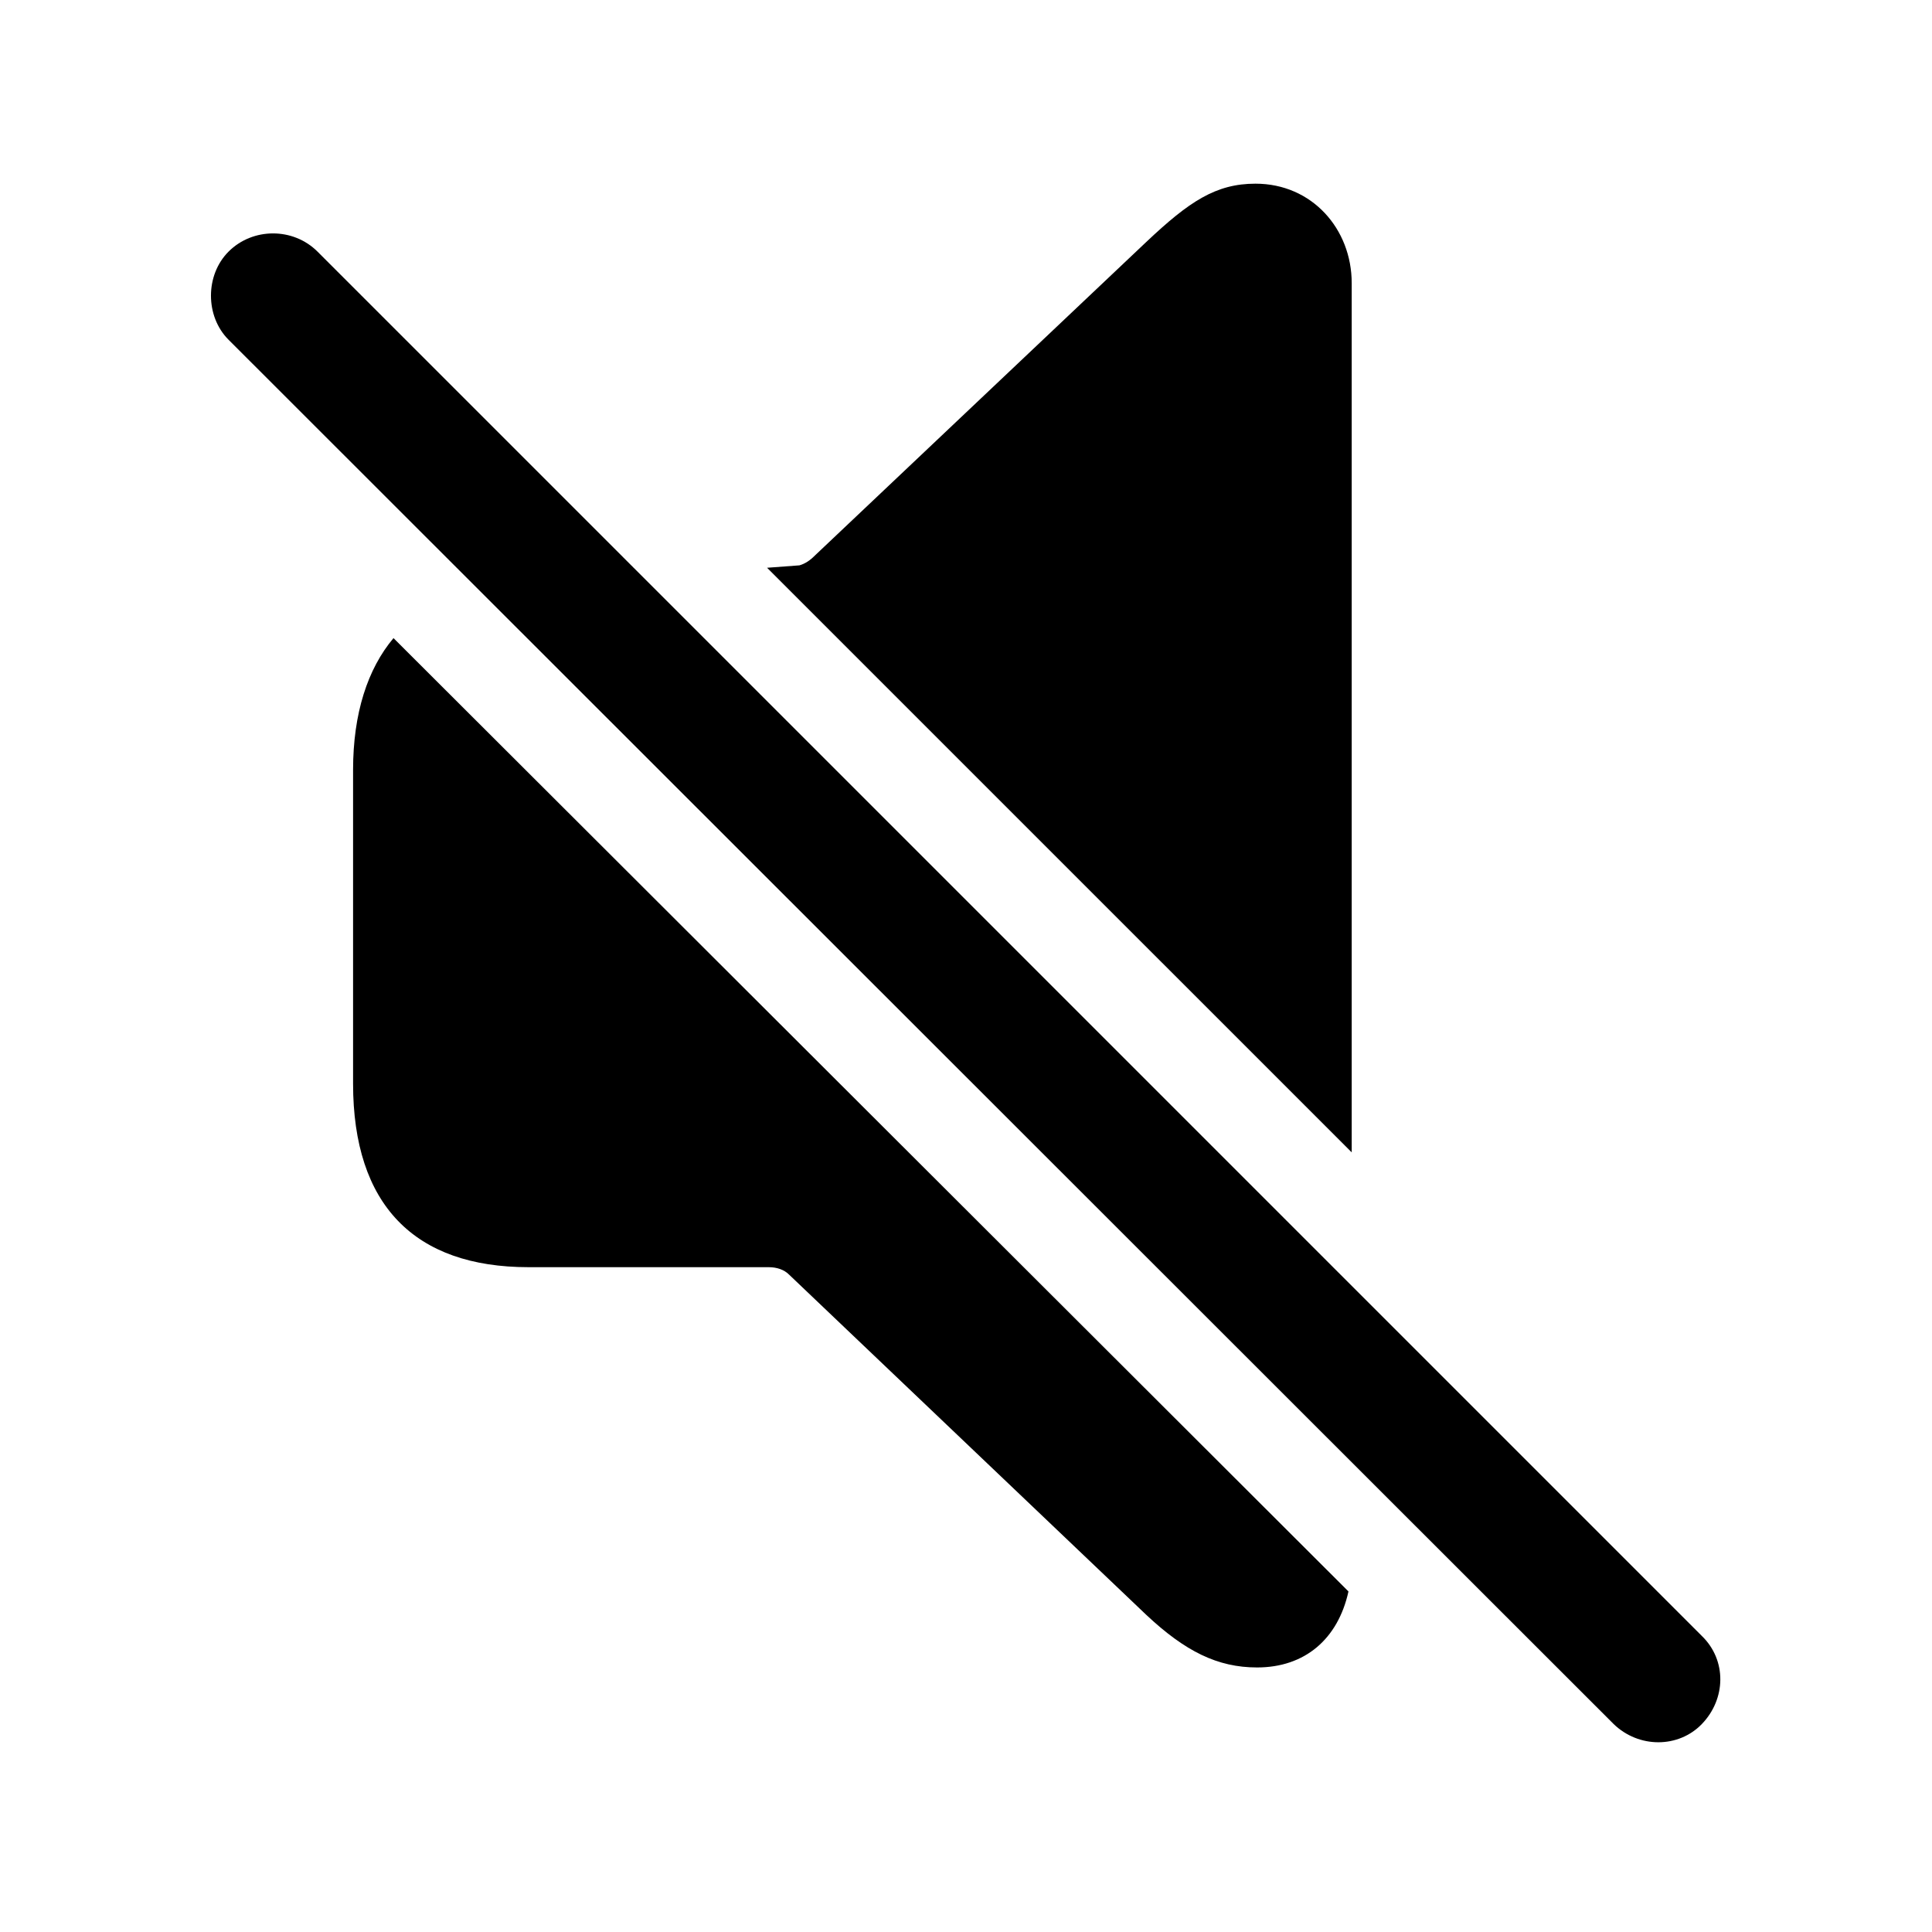
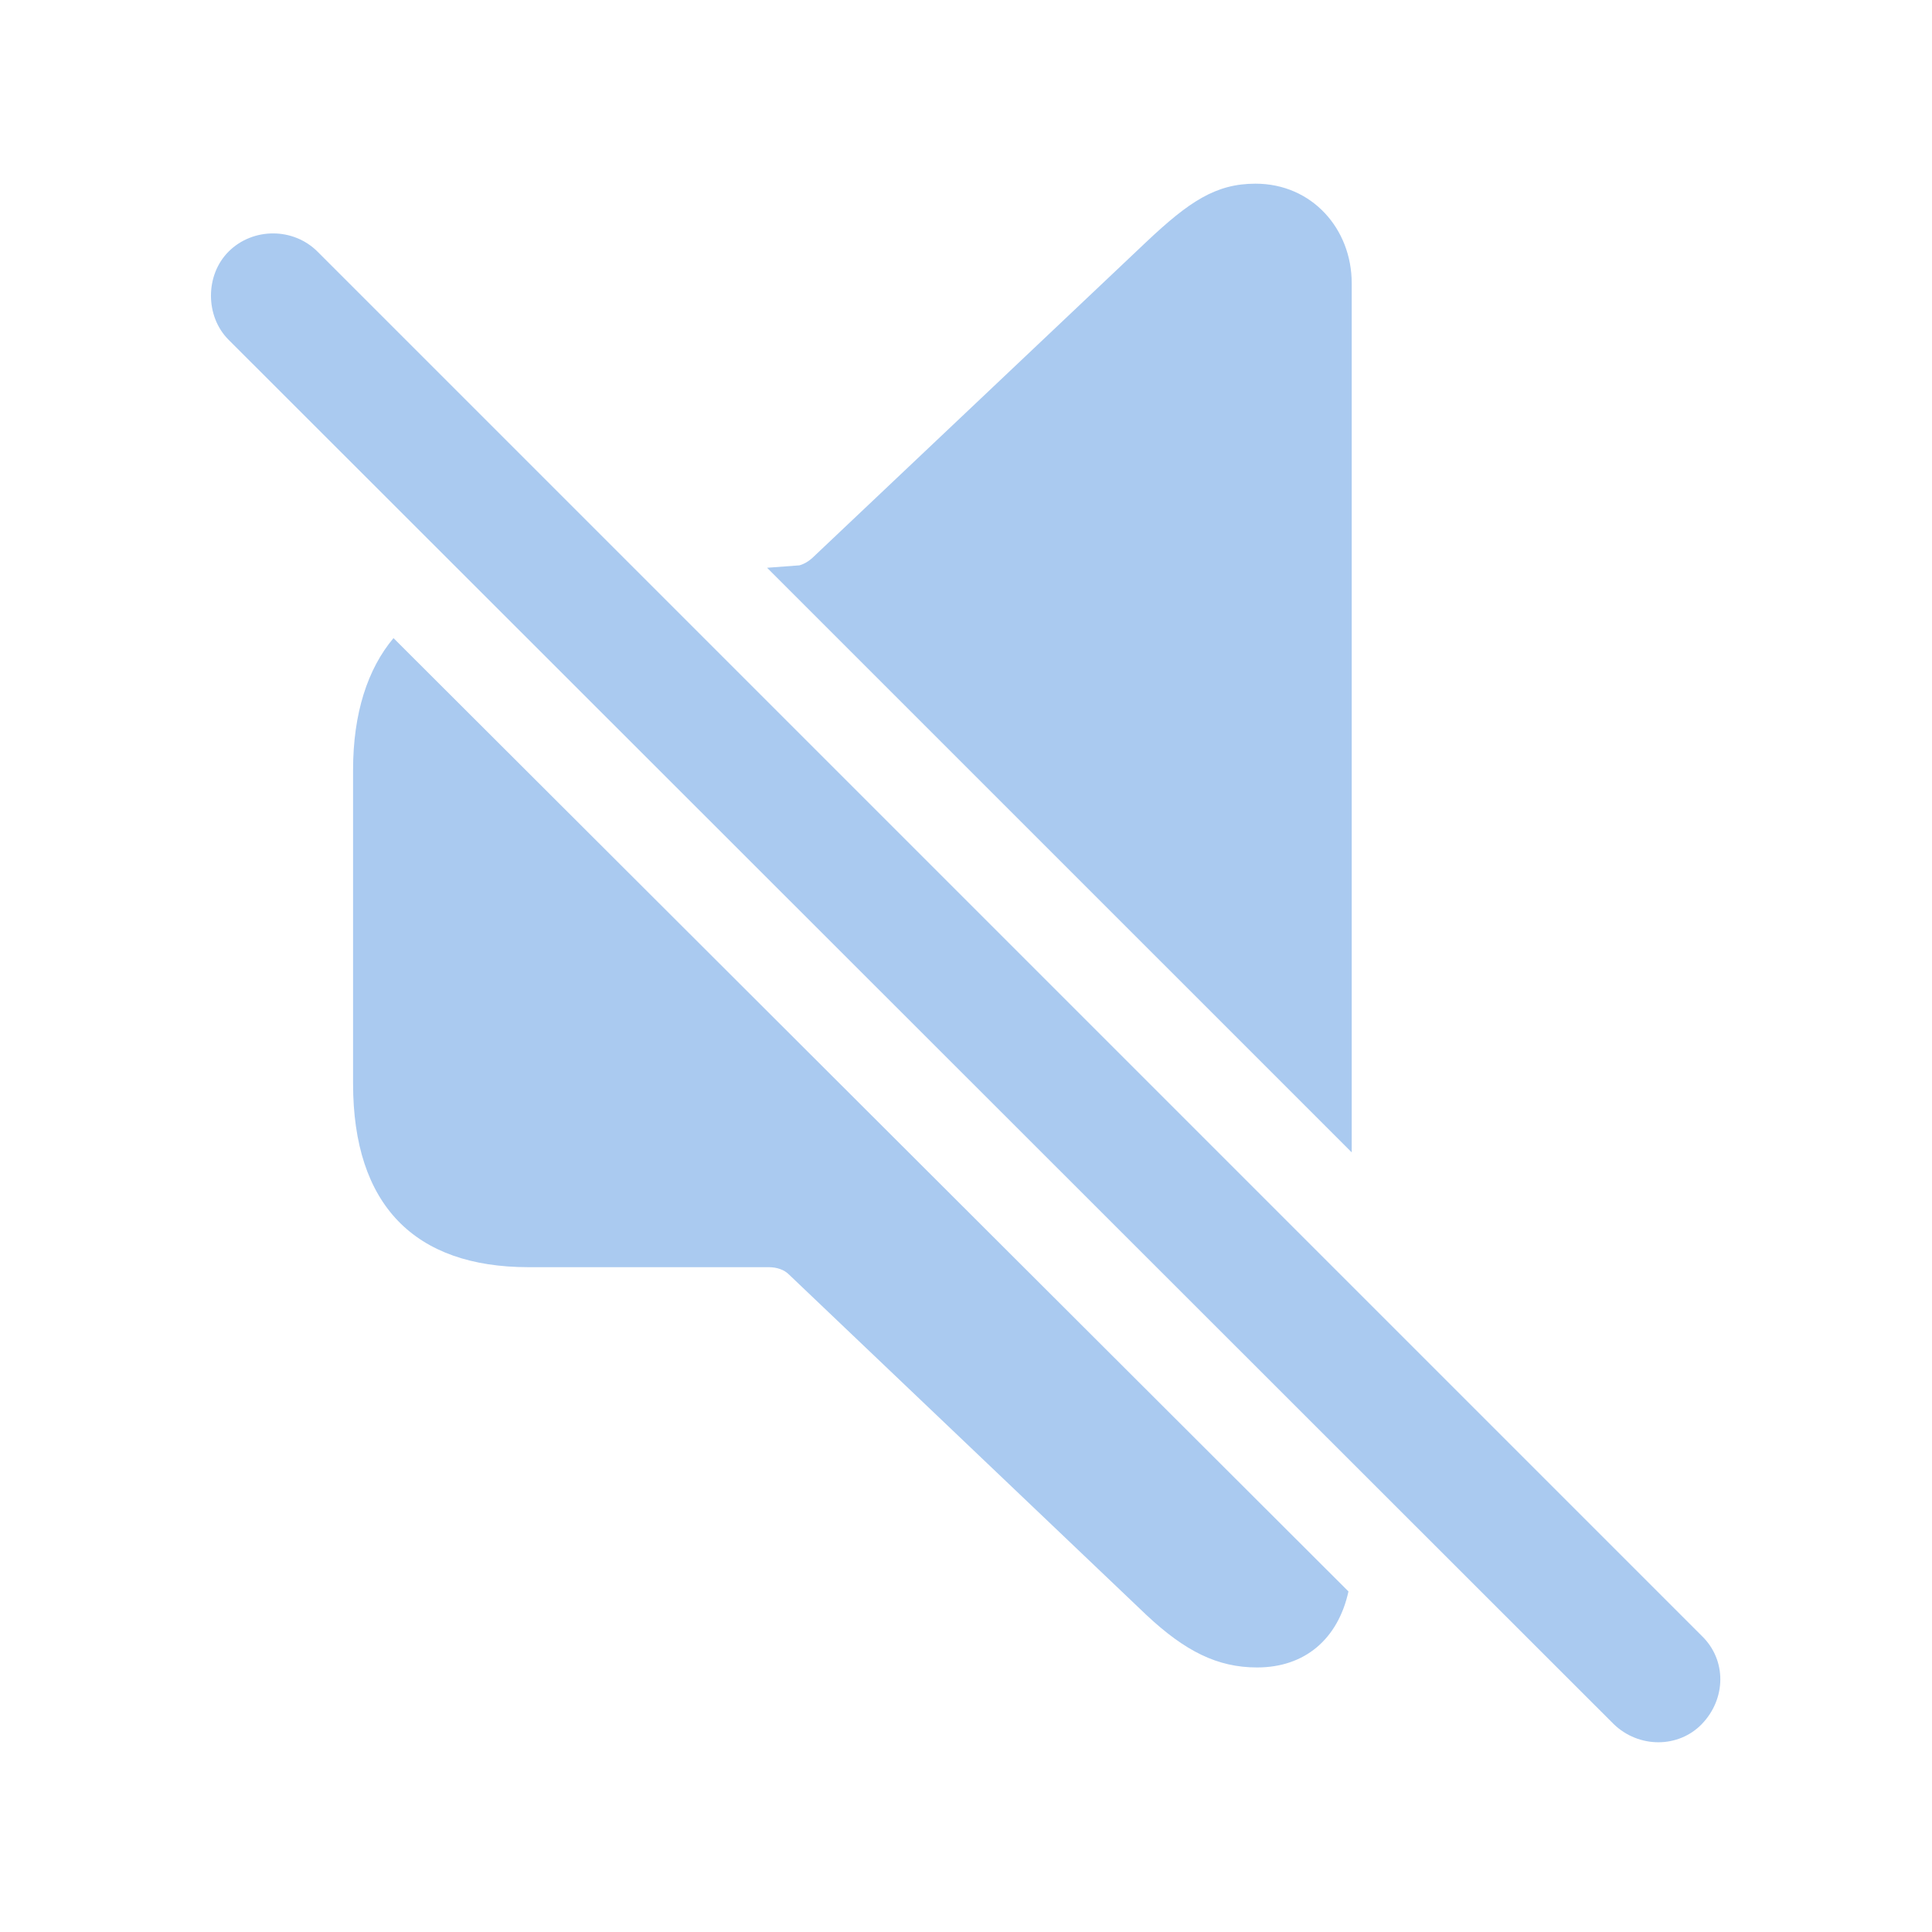
- <svg xmlns="http://www.w3.org/2000/svg" fill="#000000" width="120px" height="120px" viewBox="0 0 56 56">
+ <svg fill="#AACAF0" width="120px" height="120px" viewBox="0 0 56 56">
  <path d="M 39.18 33.402 L 39.18 8.207 C 39.18 6.637 38.031 5.324 36.391 5.324 C 35.242 5.324 34.469 5.84 33.227 7.012 L 23.617 16.105 C 23.477 16.246 23.336 16.34 23.172 16.387 L 22.234 16.457 Z M 46.773 49.973 C 47.5 50.676 48.648 50.676 49.328 49.973 C 50.031 49.246 50.055 48.121 49.328 47.418 L 9.203 7.293 C 8.5 6.59 7.328 6.59 6.625 7.293 C 5.945 7.973 5.945 9.168 6.625 9.848 Z M 36.437 48.332 C 37.82 48.332 38.781 47.512 39.086 46.129 L 11.406 18.496 C 10.656 19.387 10.234 20.676 10.234 22.316 L 10.234 31.41 C 10.234 34.926 12.015 36.73 15.32 36.73 L 22.281 36.73 C 22.515 36.73 22.727 36.801 22.867 36.941 L 33.227 46.809 C 34.352 47.863 35.289 48.332 36.437 48.332 Z" />
</svg>
